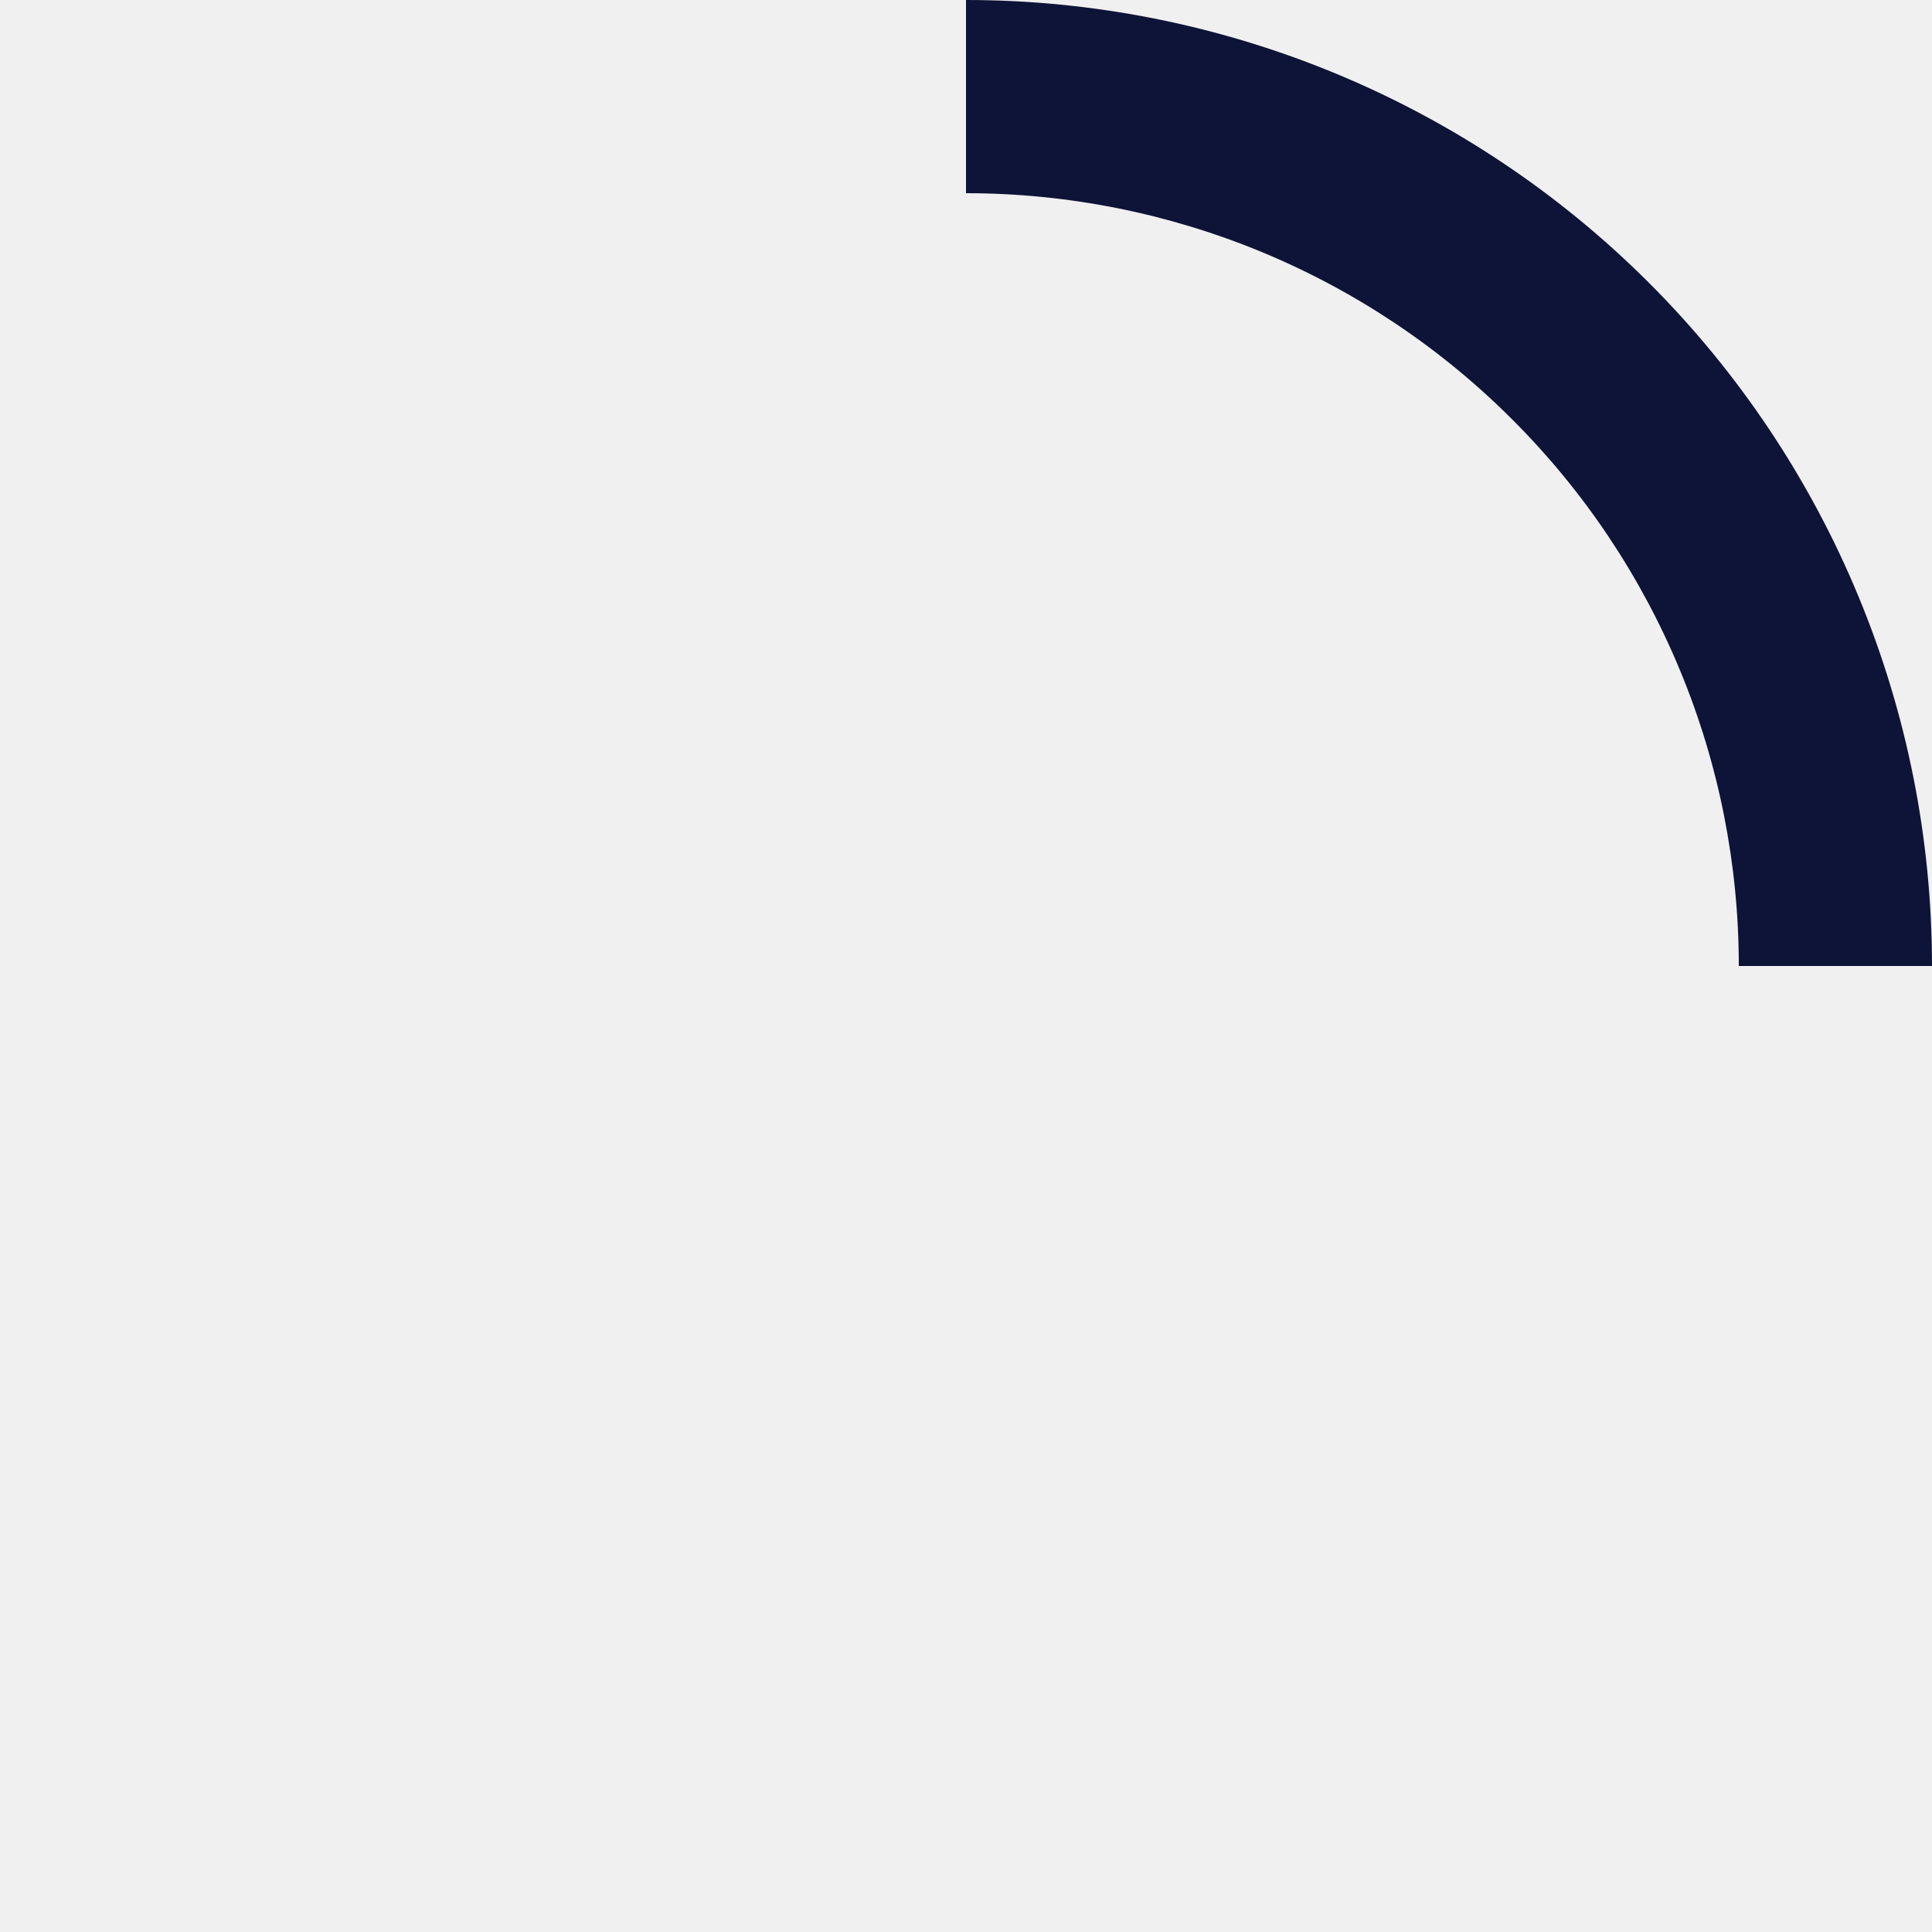
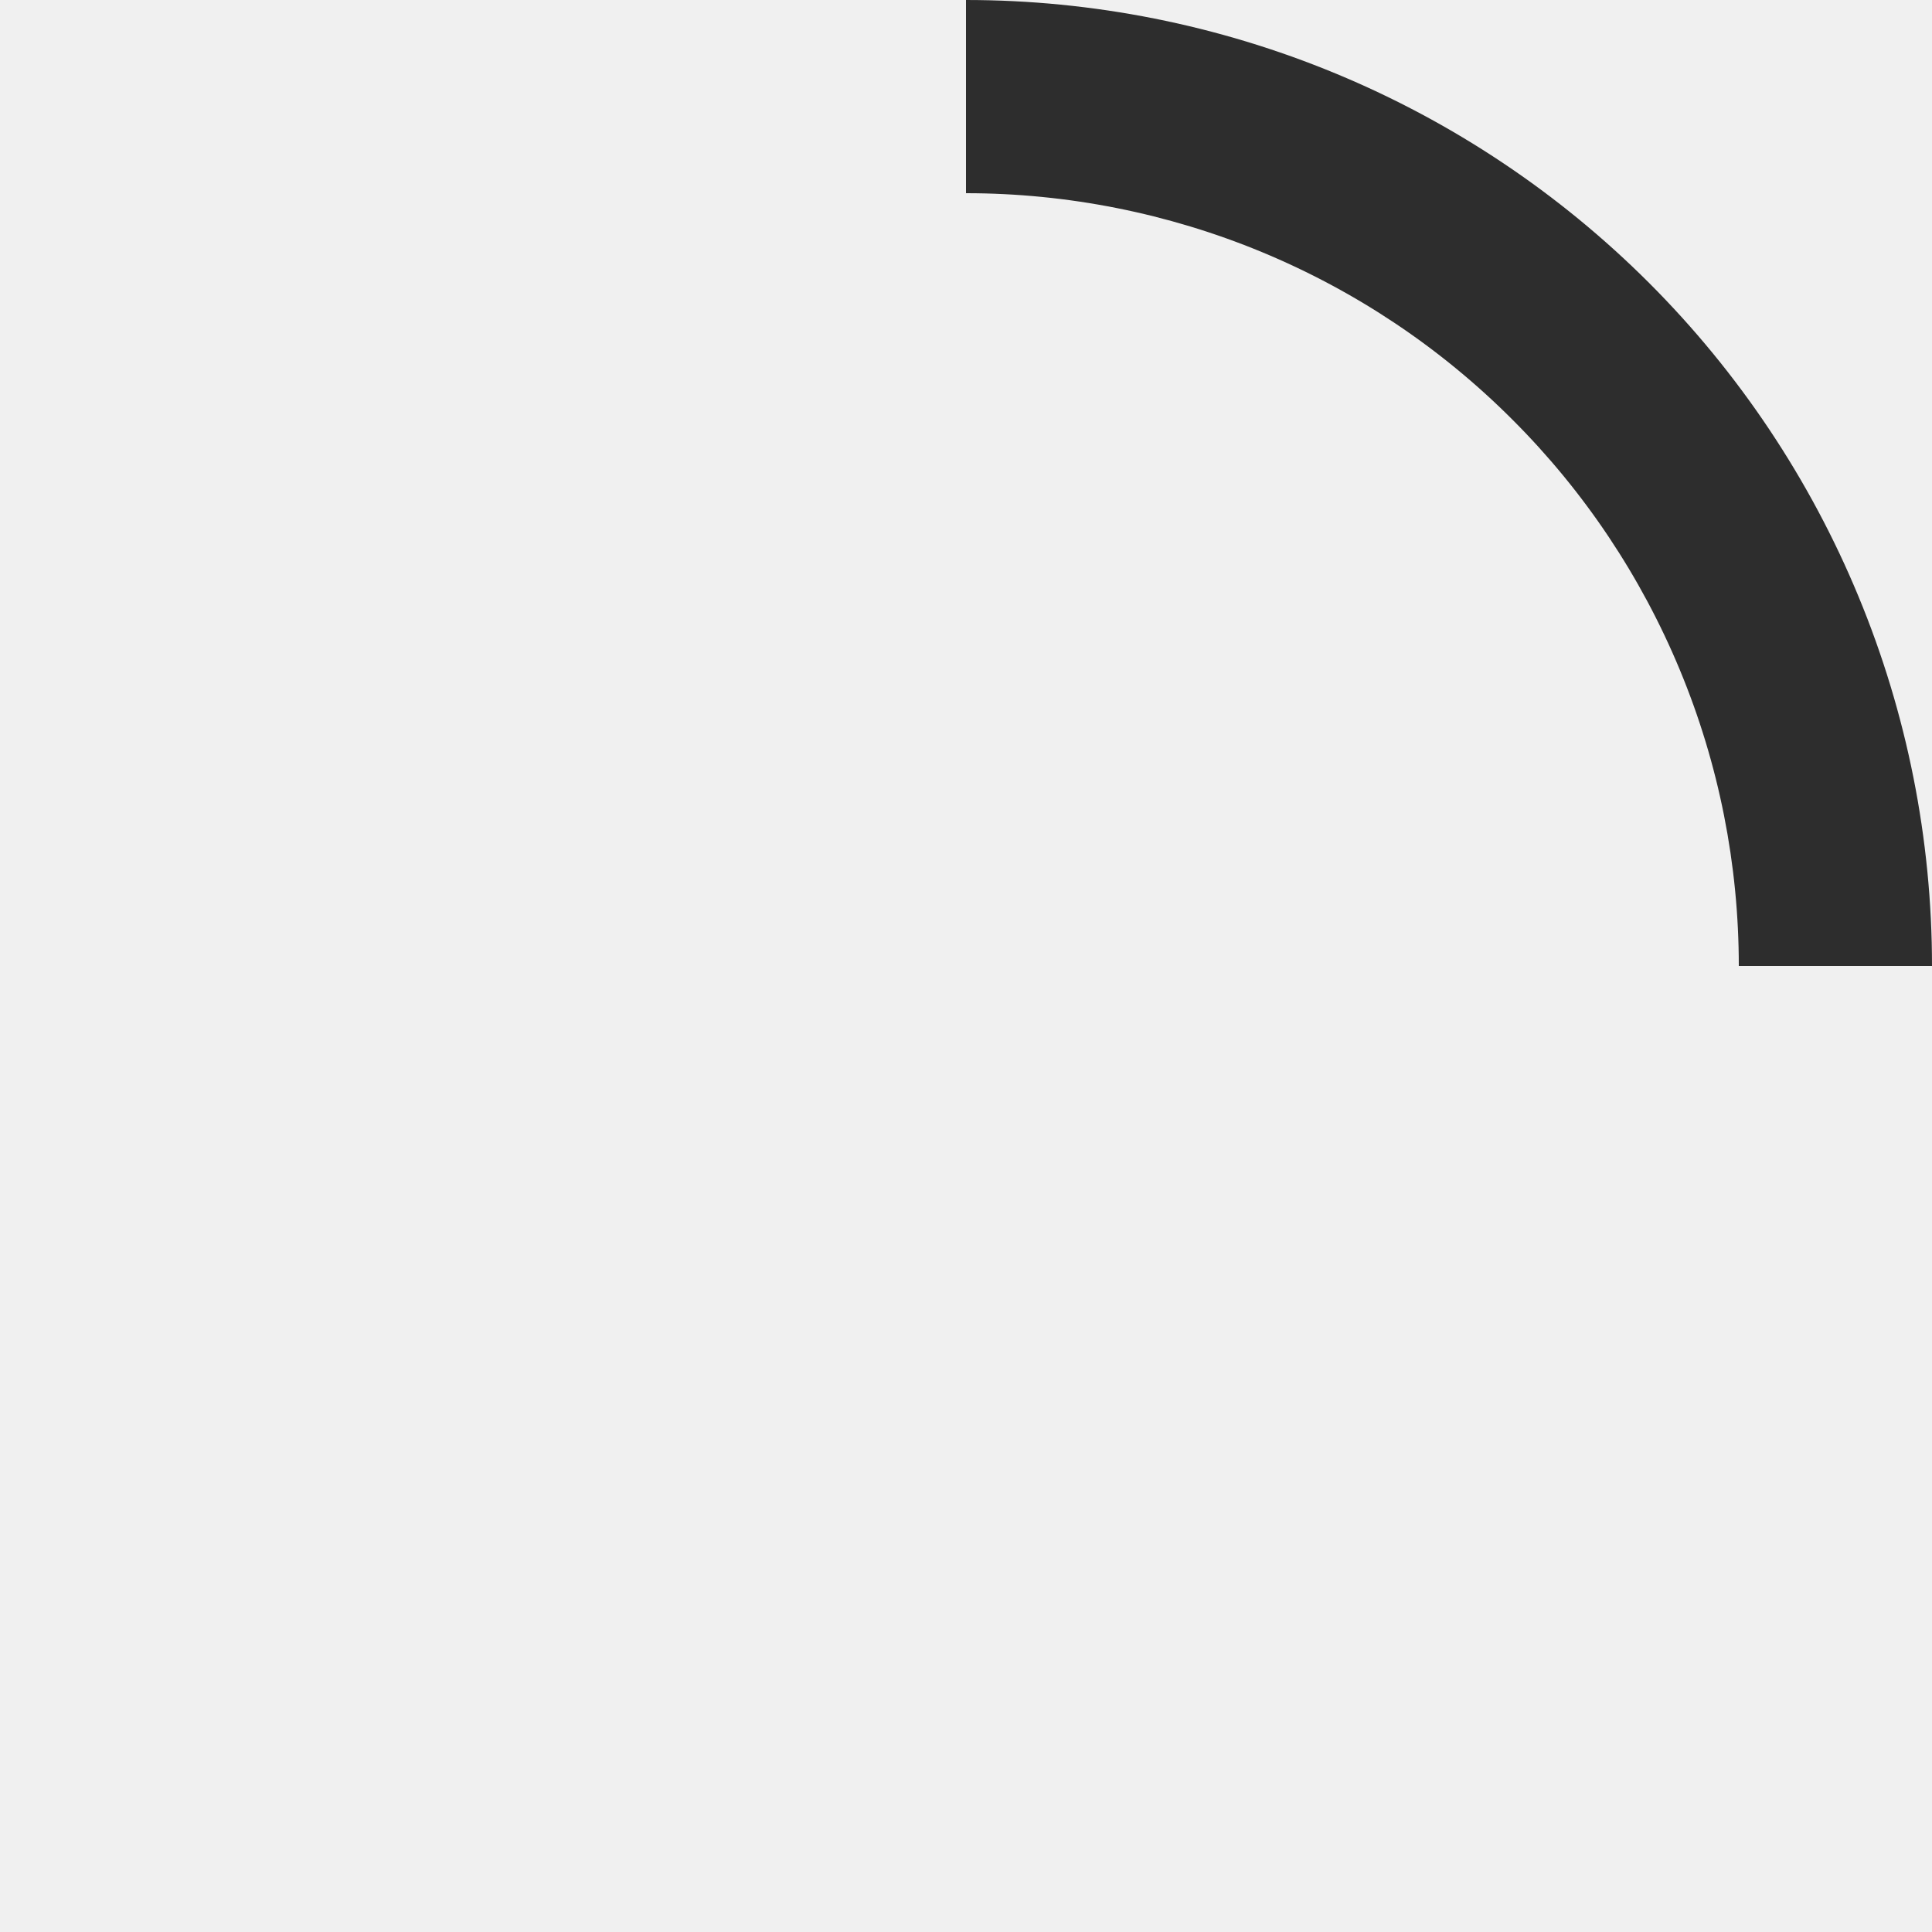
<svg xmlns="http://www.w3.org/2000/svg" width="16" height="16" viewBox="0 0 16 16" fill="none">
  <g clip-path="url(#clip0_12_50)">
-     <path d="M8 -3.49691e-07C9.051 -3.95613e-07 10.091 0.207 11.062 0.609C12.032 1.011 12.914 1.6 13.657 2.343C14.4 3.086 14.989 3.968 15.391 4.939C15.793 5.909 16 6.949 16 8L14.4 8C14.4 7.16 14.235 6.327 13.913 5.551C13.591 4.774 13.12 4.069 12.525 3.475C11.931 2.88 11.226 2.409 10.449 2.087C9.673 1.766 8.84 1.6 8 1.6L8 -3.49691e-07Z" fill="#0E1438" />
+     <path d="M8 -3.49691e-07C9.051 -3.95613e-07 10.091 0.207 11.062 0.609C12.032 1.011 12.914 1.6 13.657 2.343C14.4 3.086 14.989 3.968 15.391 4.939C15.793 5.909 16 6.949 16 8L14.4 8C14.4 7.16 14.235 6.327 13.913 5.551C13.591 4.774 13.12 4.069 12.525 3.475C11.931 2.88 11.226 2.409 10.449 2.087C9.673 1.766 8.84 1.6 8 1.6L8 -3.49691e-07Z" fill="#2D2D2D" />
  </g>
  <defs>
    <clipPath id="clip0_12_50">
      <rect width="16" height="16" fill="white" />
    </clipPath>
  </defs>
</svg>
